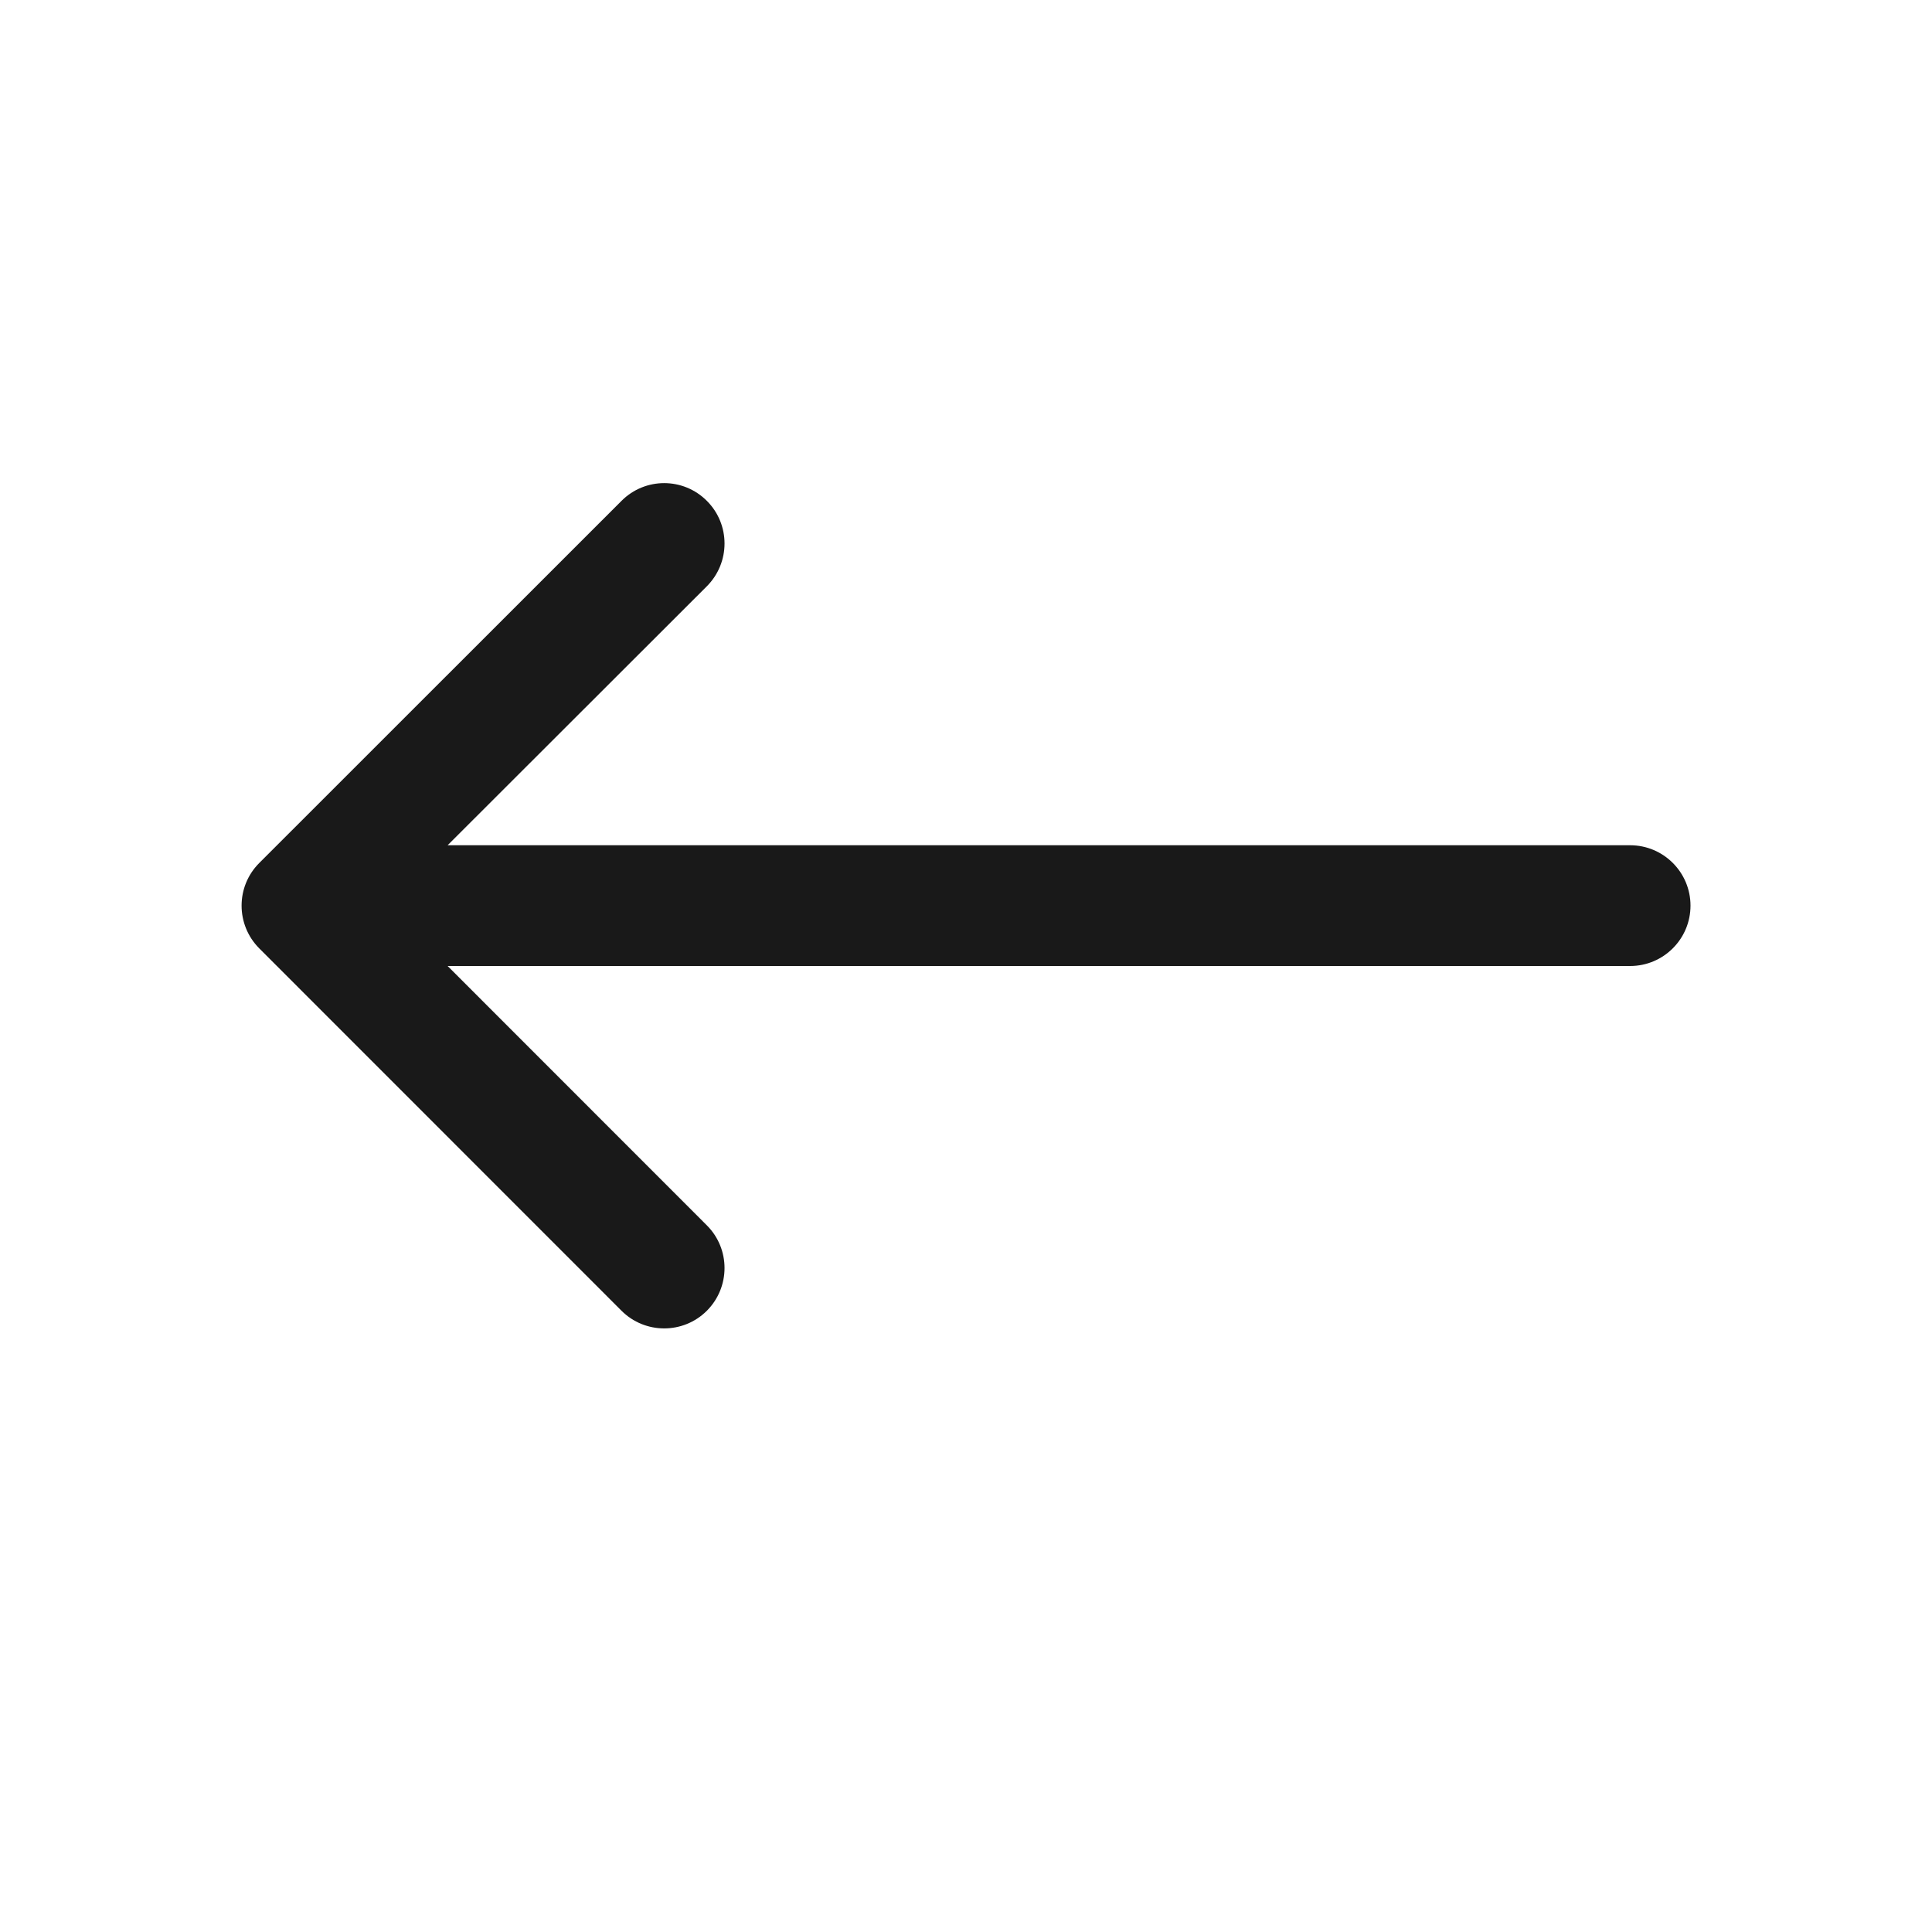
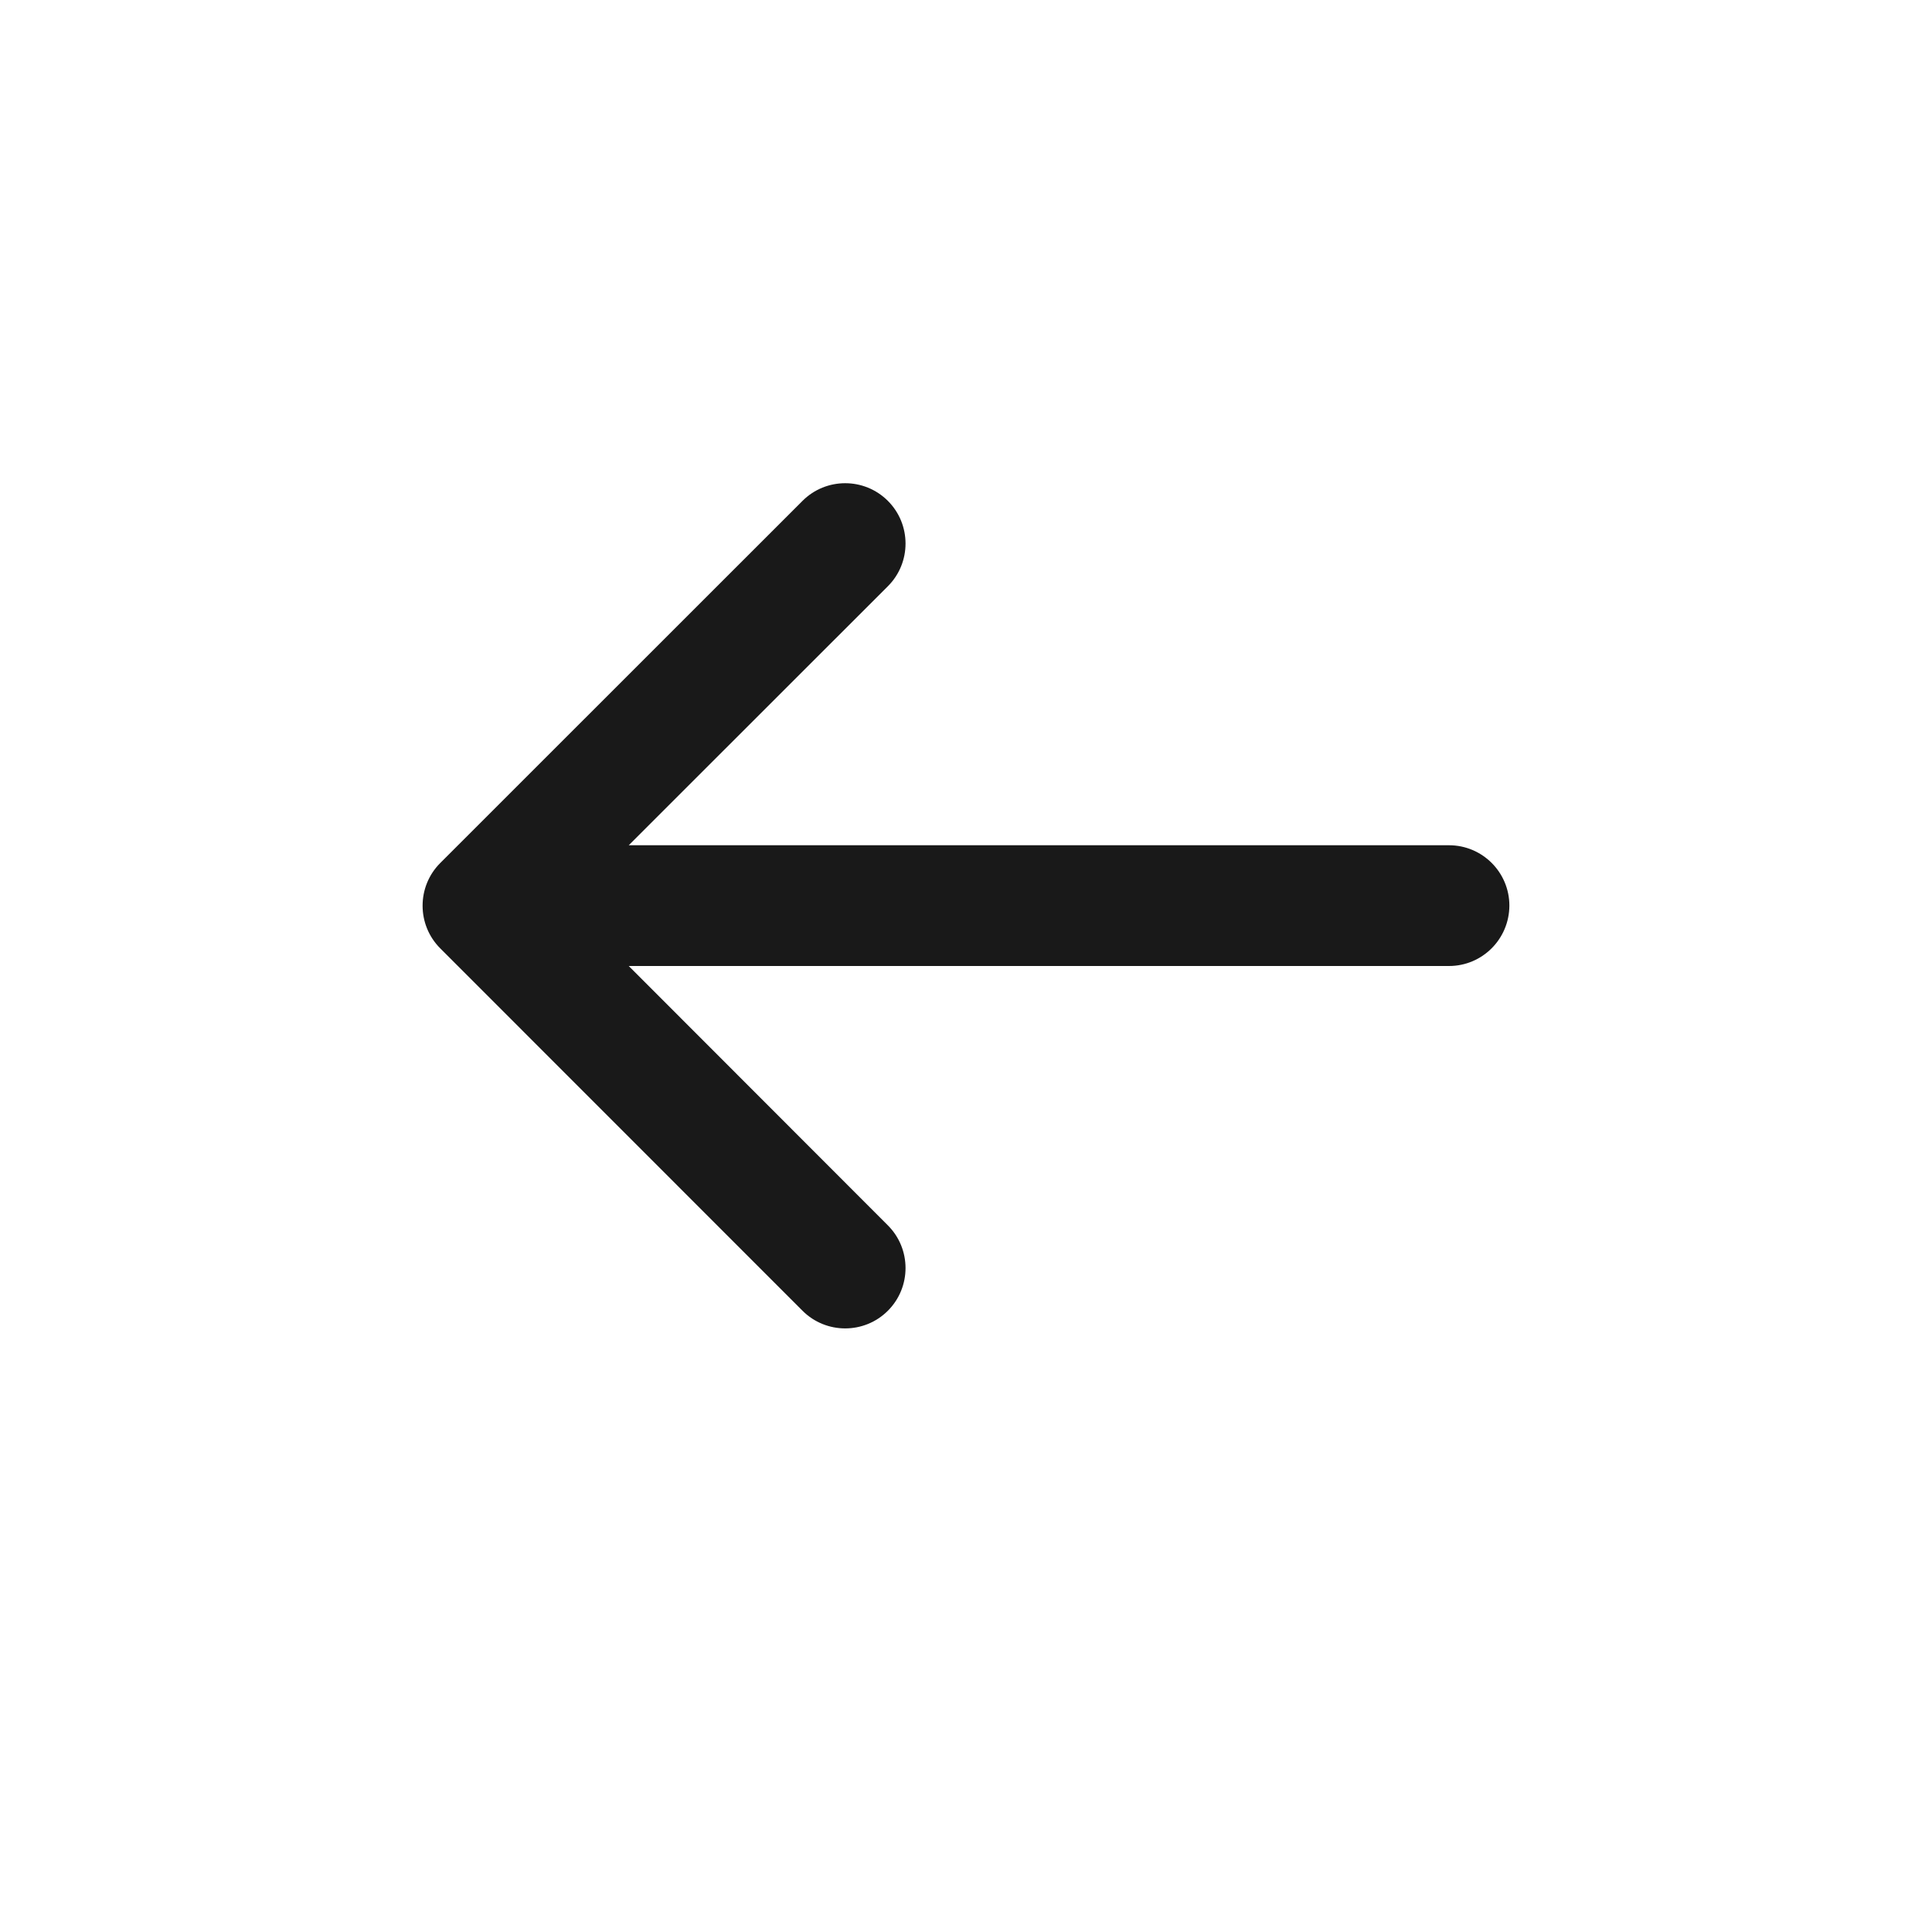
<svg xmlns="http://www.w3.org/2000/svg" width="16" height="16" viewBox="0 0 16 16" fill="none">
-   <path d="M5.147 4.148C5.342 3.952 5.659 3.952 5.854 4.148C6.049 4.343 6.049 4.659 5.854 4.855L3.707 7H13.5C13.776 7 14 7.224 14 7.5C14 7.776 13.776 8 13.5 8H3.707L5.854 10.148C6.049 10.343 6.049 10.659 5.854 10.855C5.659 11.05 5.342 11.05 5.147 10.855L2.147 7.854C1.952 7.658 1.952 7.342 2.147 7.147L5.147 4.148Z" fill="black" fill-opacity="0.9" />
+   <path d="M6.646 4.148C6.841 3.953 7.158 3.953 7.353 4.148C7.548 4.343 7.548 4.66 7.353 4.855L5.207 7H12C12.276 7 12.5 7.224 12.5 7.5C12.499 7.776 12.276 8 12 8H5.207L7.353 10.148C7.548 10.343 7.548 10.66 7.353 10.855C7.158 11.05 6.841 11.05 6.646 10.855L3.646 7.854C3.451 7.659 3.451 7.342 3.646 7.147L6.646 4.148Z" fill="black" fill-opacity="0.9" />
</svg>
